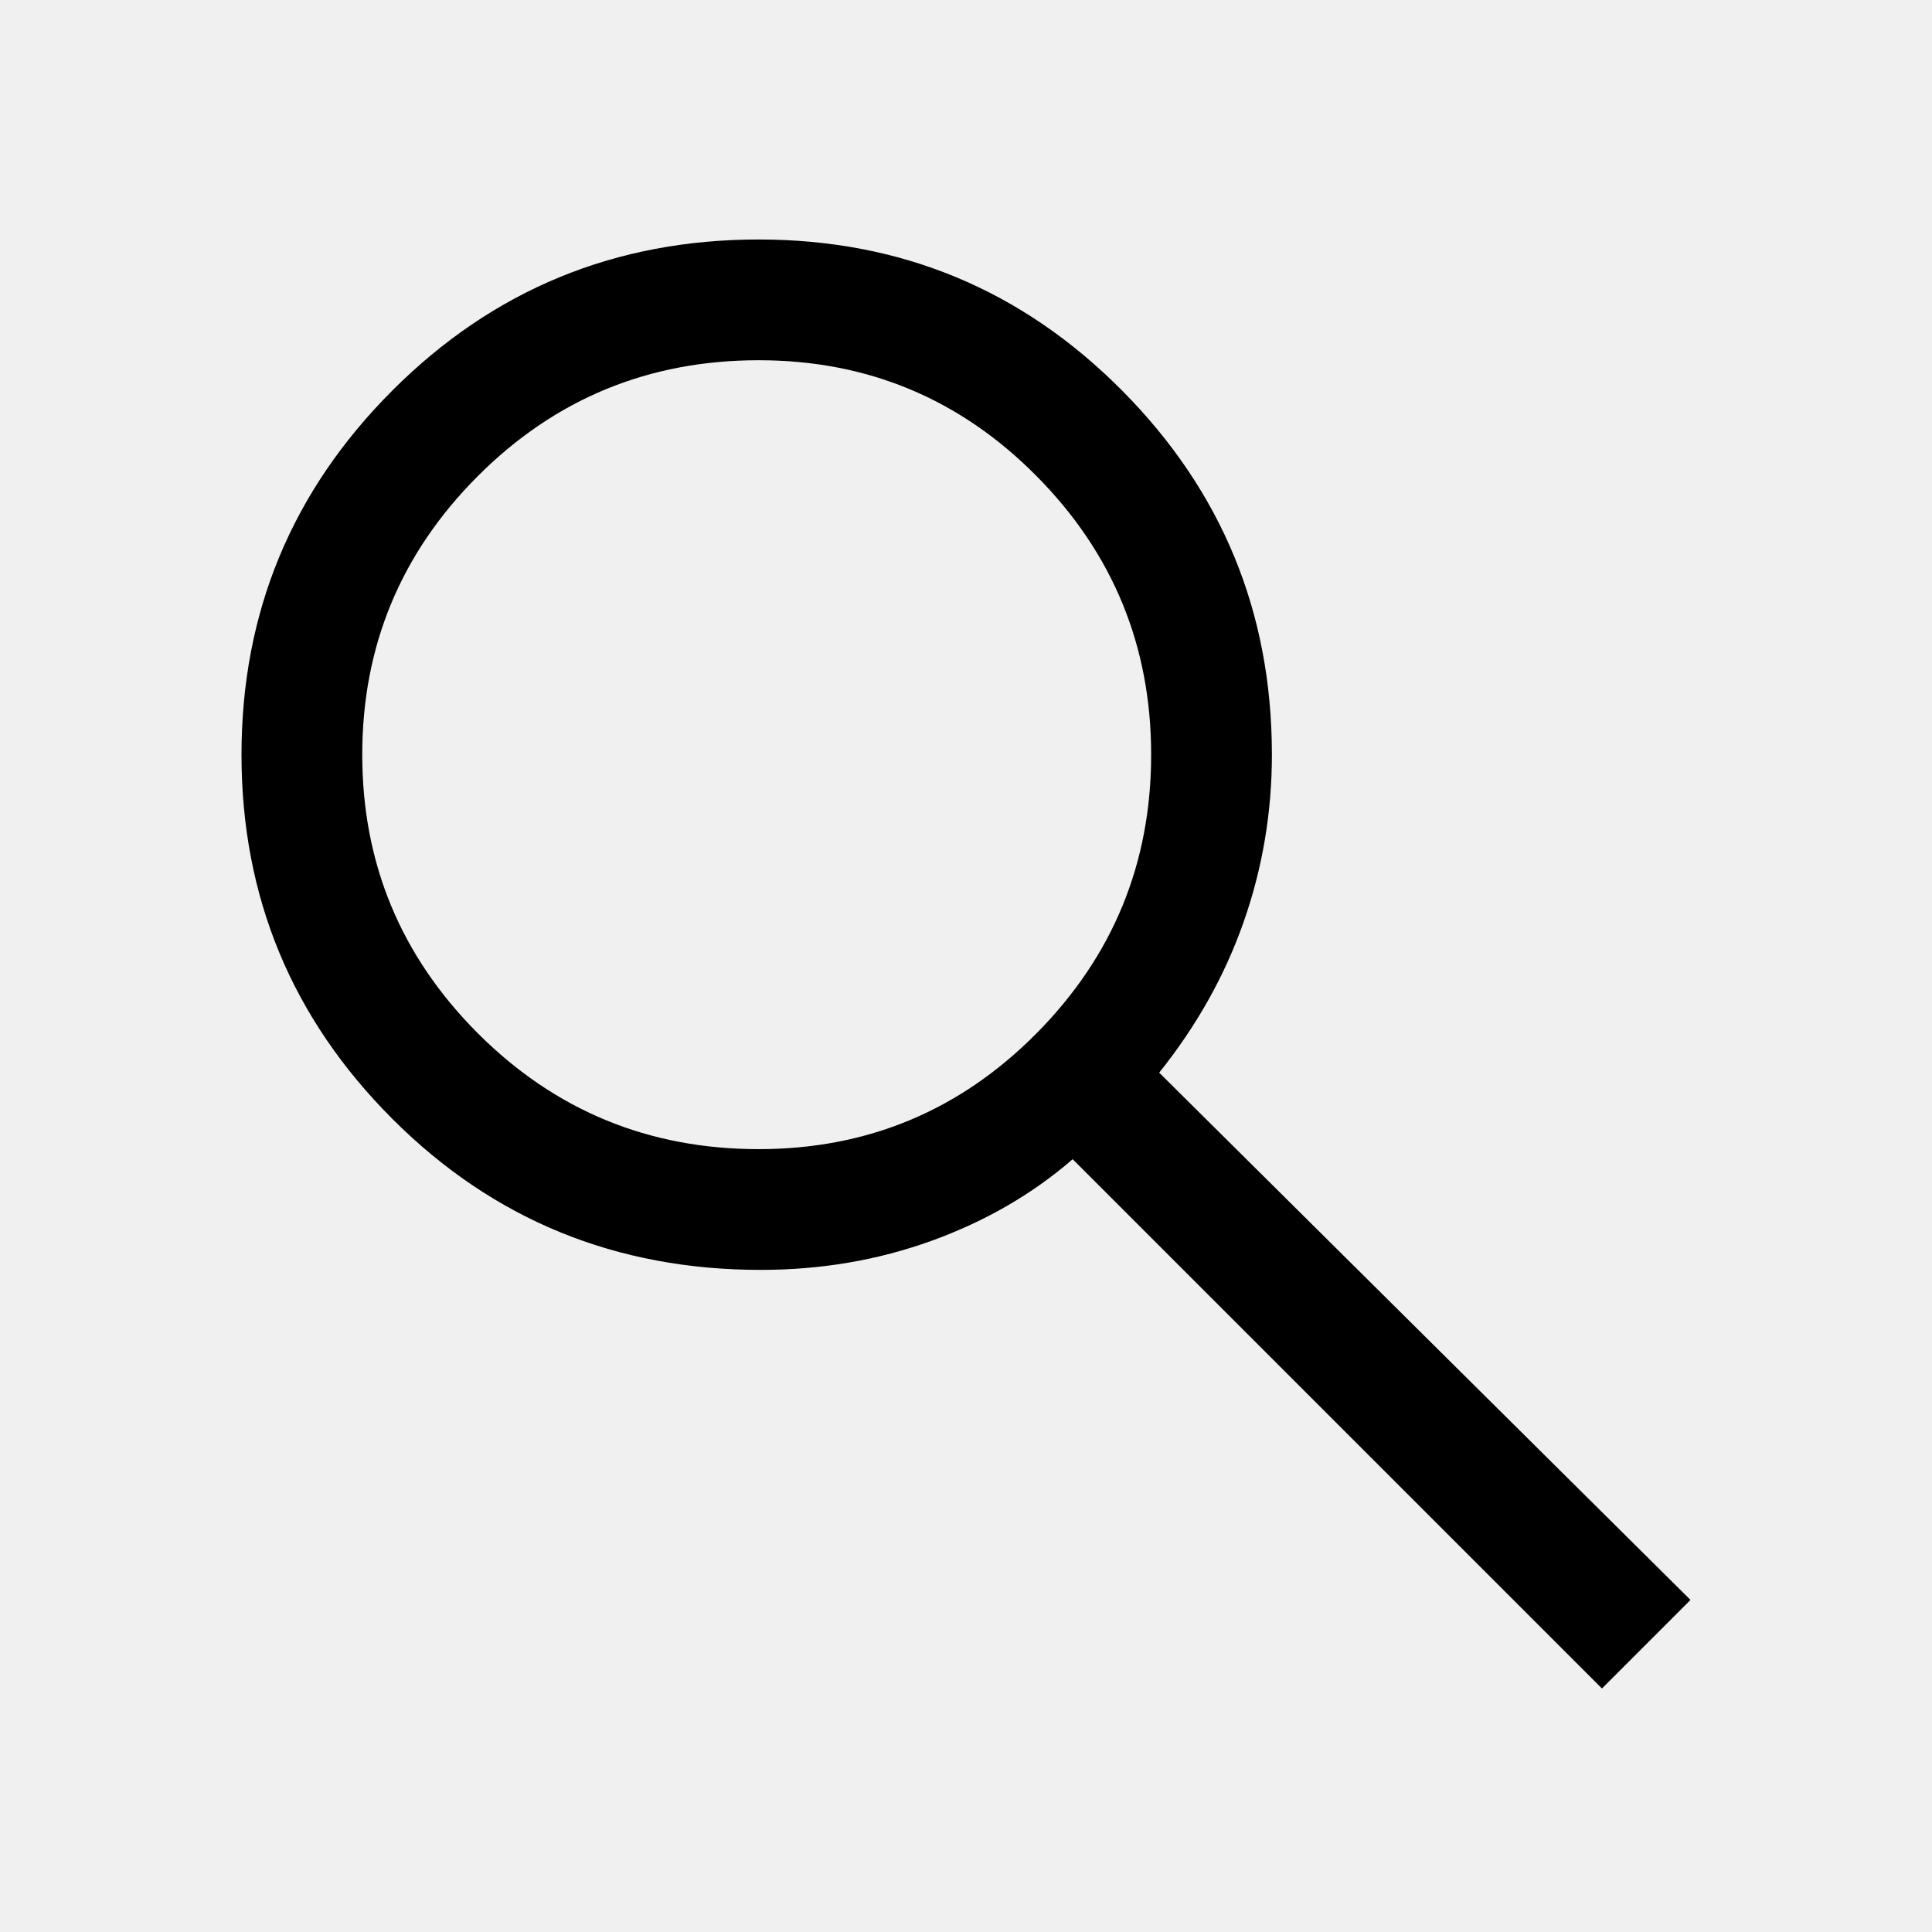
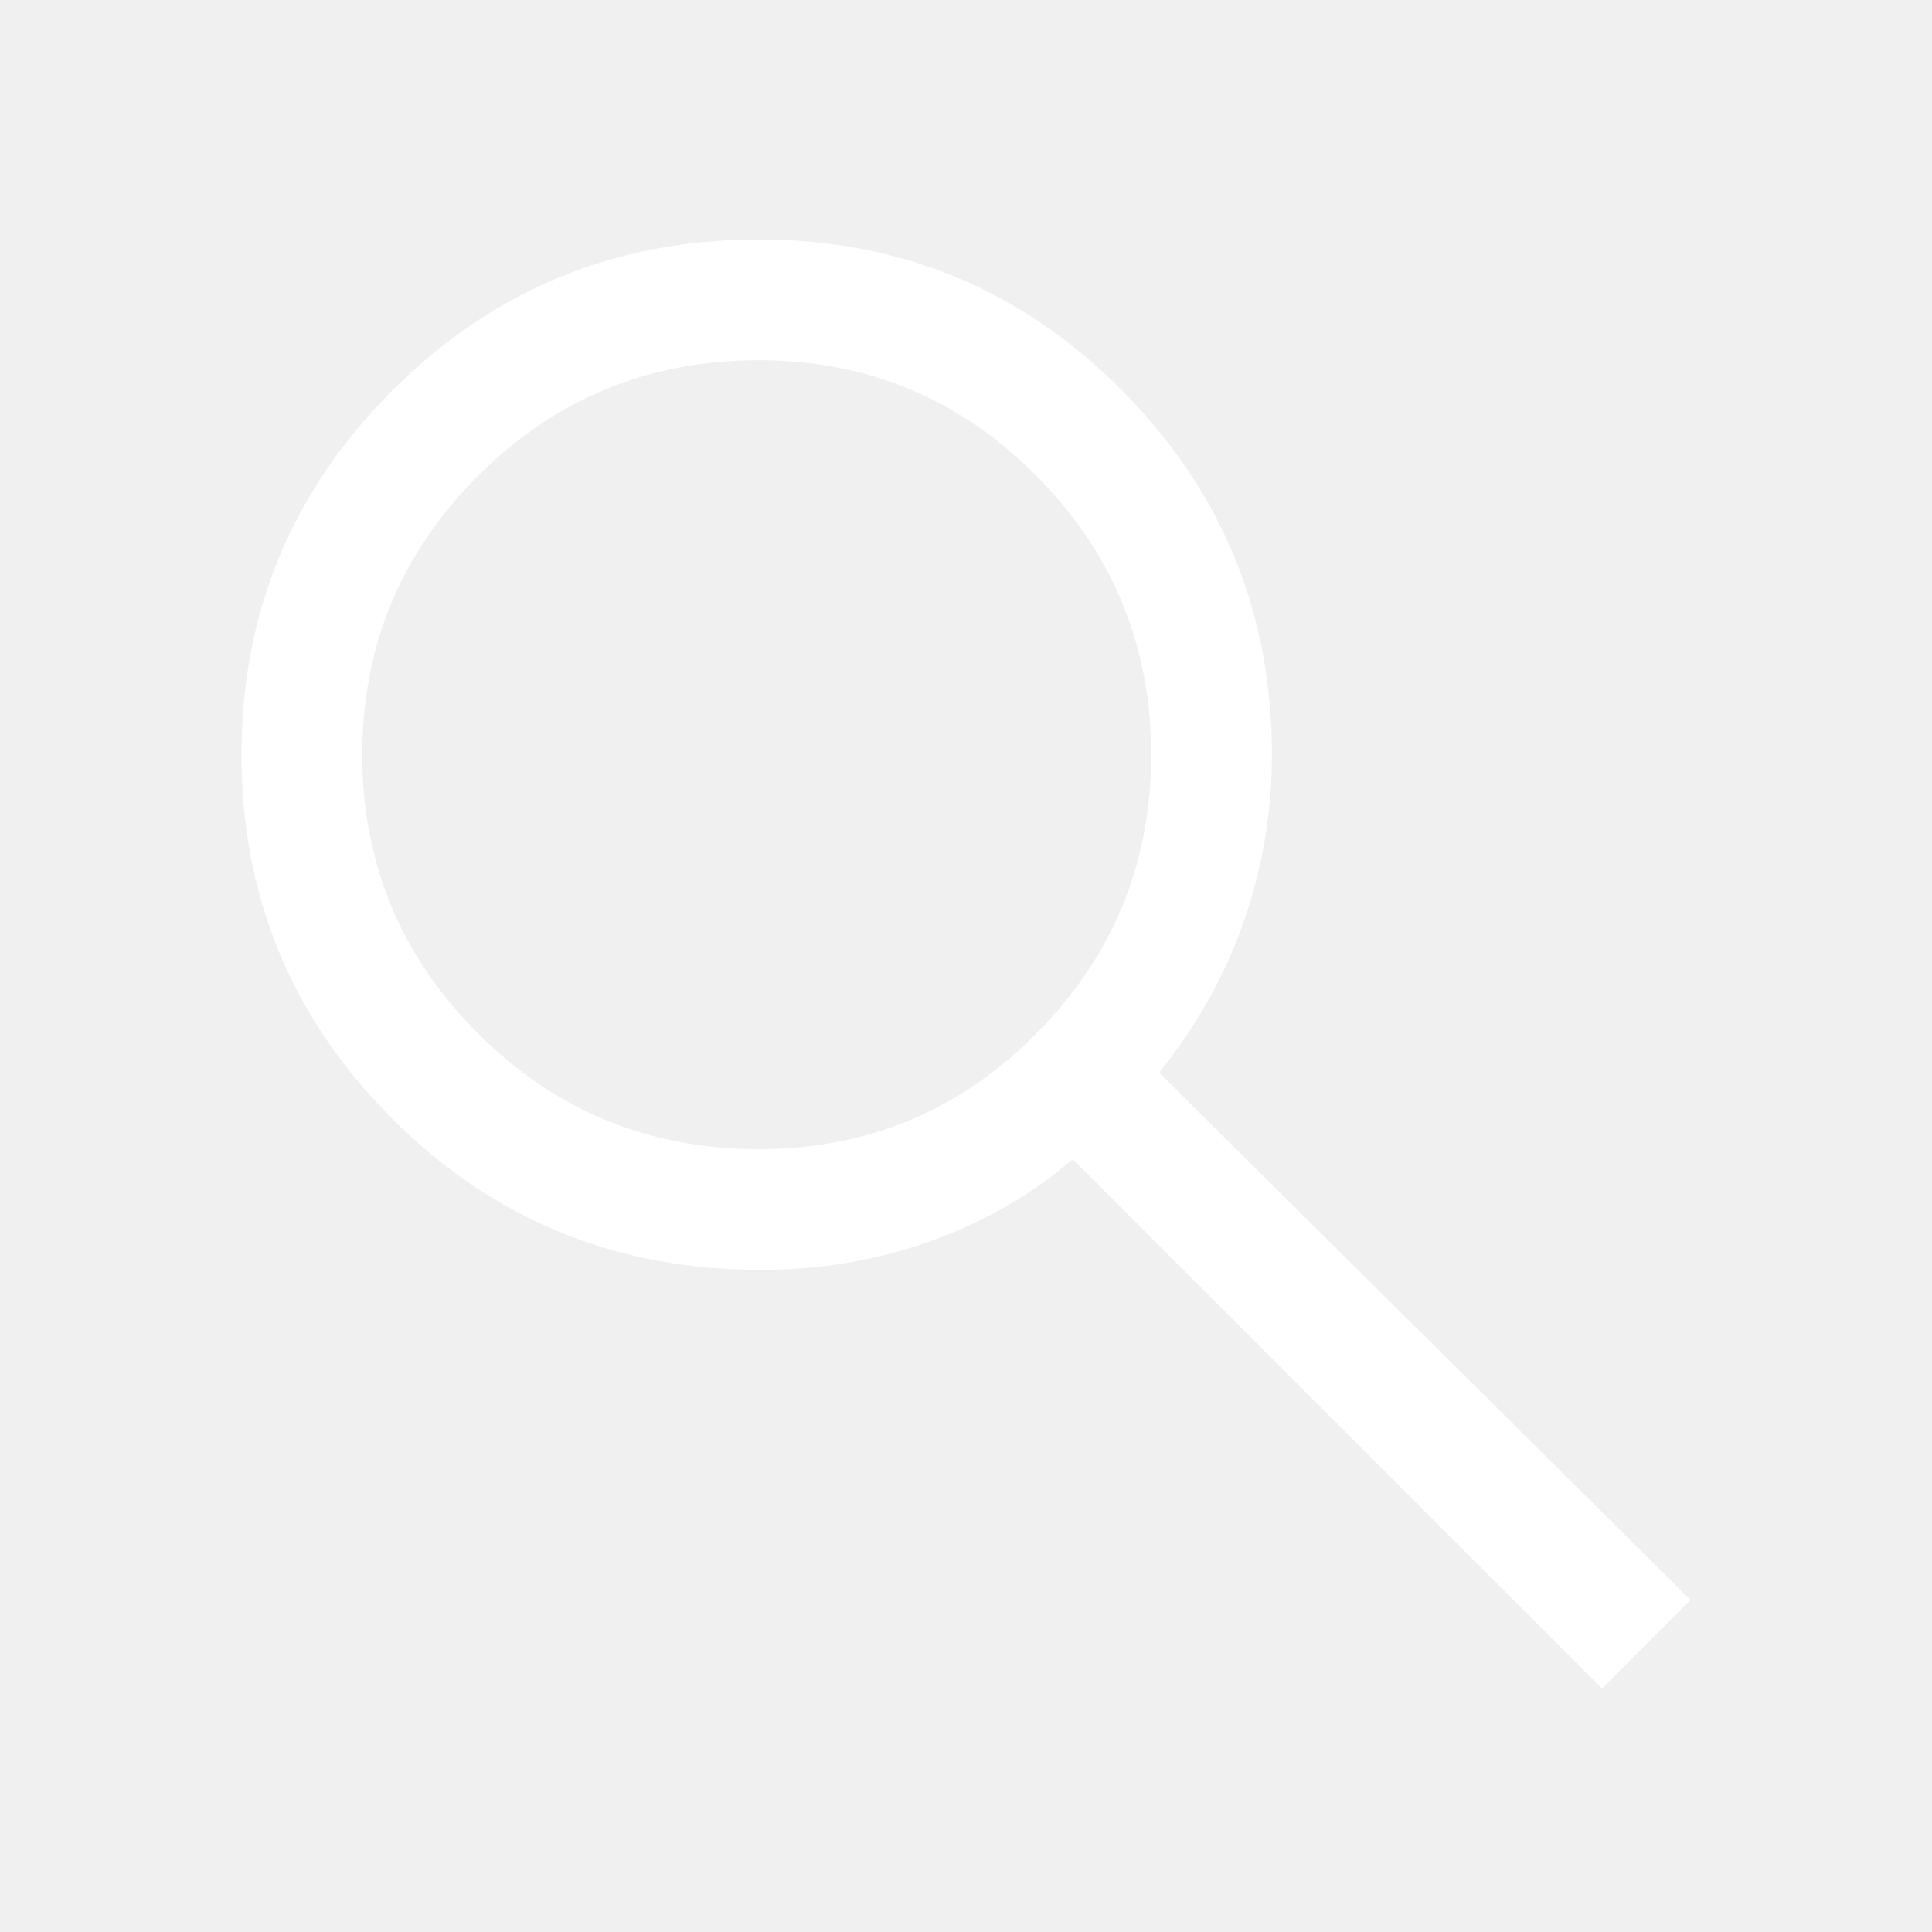
- <svg xmlns="http://www.w3.org/2000/svg" height="48" width="48">
+ <svg xmlns="http://www.w3.org/2000/svg" height="48" width="48" fill="white">
  <path d="M39.8 41.95 26.65 28.8q-1.5 1.3-3.5 2.025-2 .725-4.25.725-5.4 0-9.15-3.75T6 18.75q0-5.3 3.75-9.05 3.75-3.75 9.1-3.75 5.3 0 9.025 3.75 3.725 3.75 3.725 9.05 0 2.15-.7 4.15-.7 2-2.1 3.75L42 39.75Zm-20.95-13.4q4.05 0 6.9-2.875Q28.6 22.8 28.6 18.75t-2.85-6.925Q22.9 8.95 18.85 8.95q-4.1 0-6.975 2.875T9 18.75q0 4.05 2.875 6.925t6.975 2.875Z" />
</svg>
